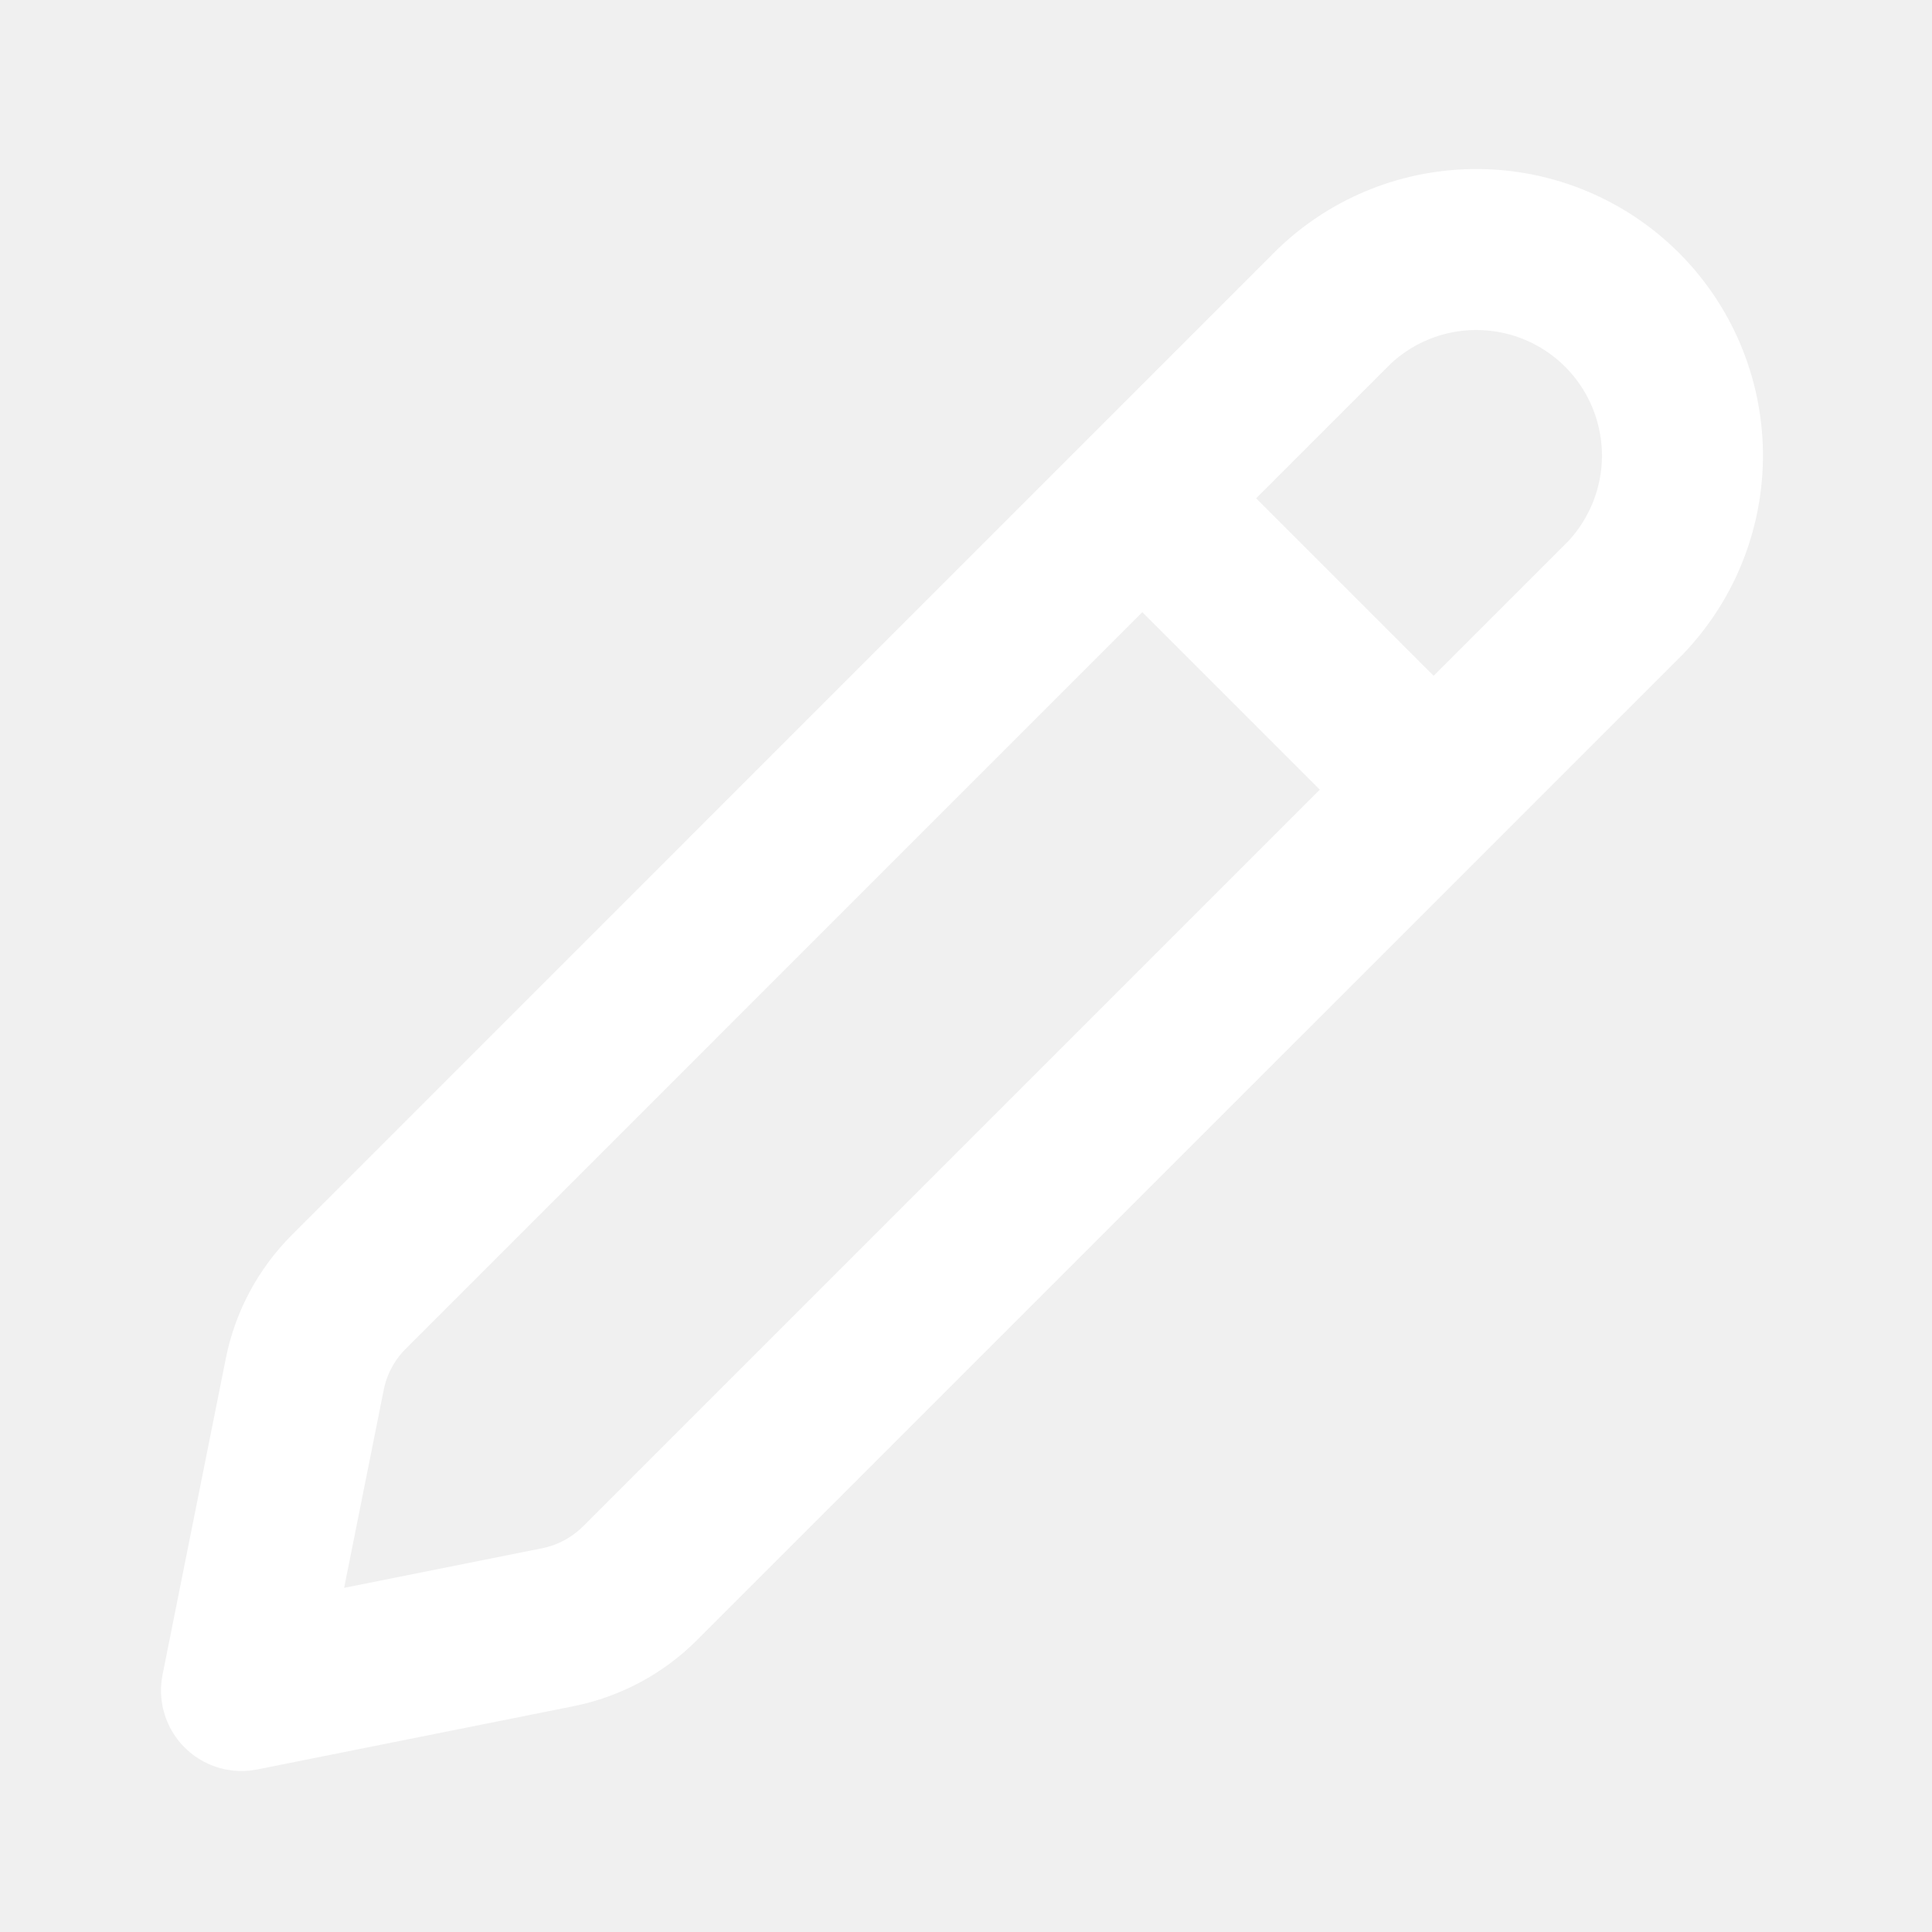
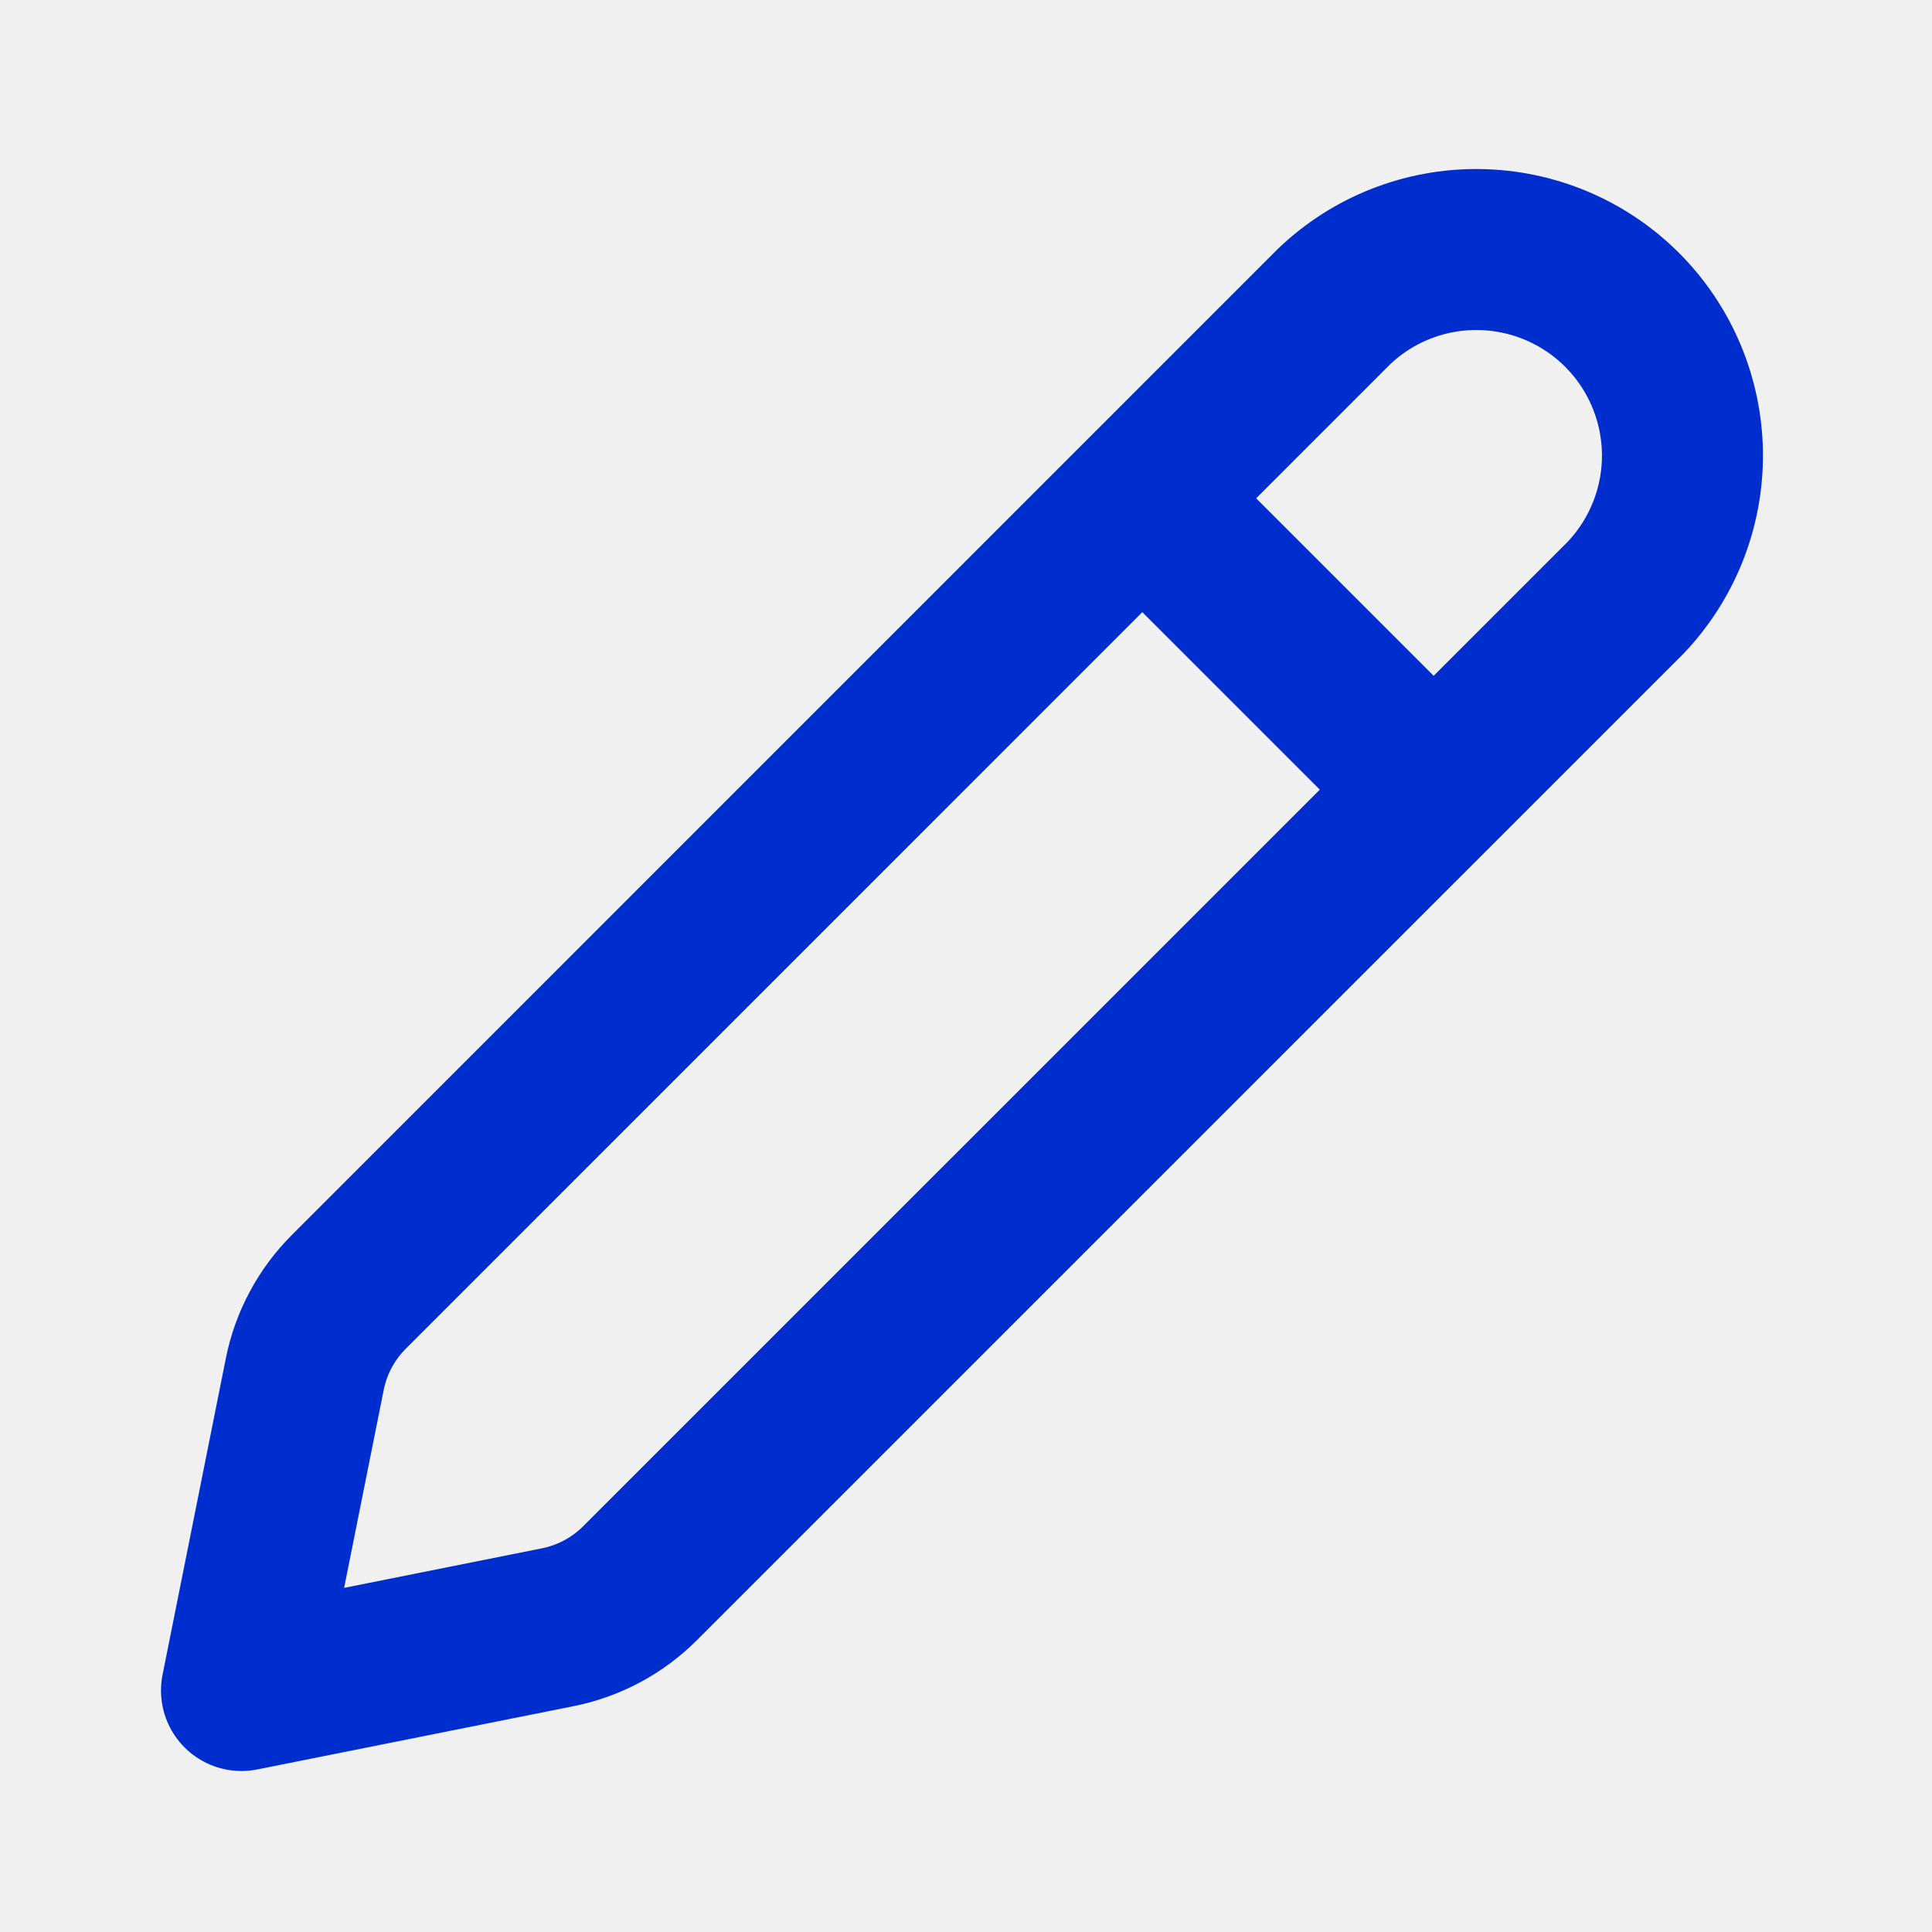
<svg xmlns="http://www.w3.org/2000/svg" width="24" height="24" viewBox="0 0 24 24" fill="none">
-   <path d="M4.333 16.048L16.57 3.81C17.053 3.347 17.699 3.092 18.368 3.1C19.037 3.107 19.677 3.376 20.15 3.849C20.623 4.322 20.892 4.962 20.9 5.631C20.907 6.3 20.652 6.945 20.19 7.429L7.951 19.667C7.672 19.946 7.316 20.137 6.929 20.214L3 21L3.786 17.07C3.863 16.683 4.054 16.327 4.333 16.048V16.048Z" stroke="white" stroke-width="2" stroke-linecap="round" stroke-linejoin="round" />
-   <path d="M14.5 6.5L17.5 9.5" stroke="white" stroke-width="2" />
+   <path d="M4.333 16.048L16.57 3.81C17.053 3.347 17.699 3.092 18.368 3.1C19.037 3.107 19.677 3.376 20.15 3.849C20.623 4.322 20.892 4.962 20.9 5.631C20.907 6.3 20.652 6.945 20.19 7.429L7.951 19.667C7.672 19.946 7.316 20.137 6.929 20.214L3 21L3.786 17.07C3.863 16.683 4.054 16.327 4.333 16.048V16.048Z" stroke="#002DCD" stroke-width="2" stroke-linecap="round" stroke-linejoin="round" />
+   <path d="M14.5 6.5L17.5 9.5" stroke="#002DCD" stroke-width="2" />
</svg>
